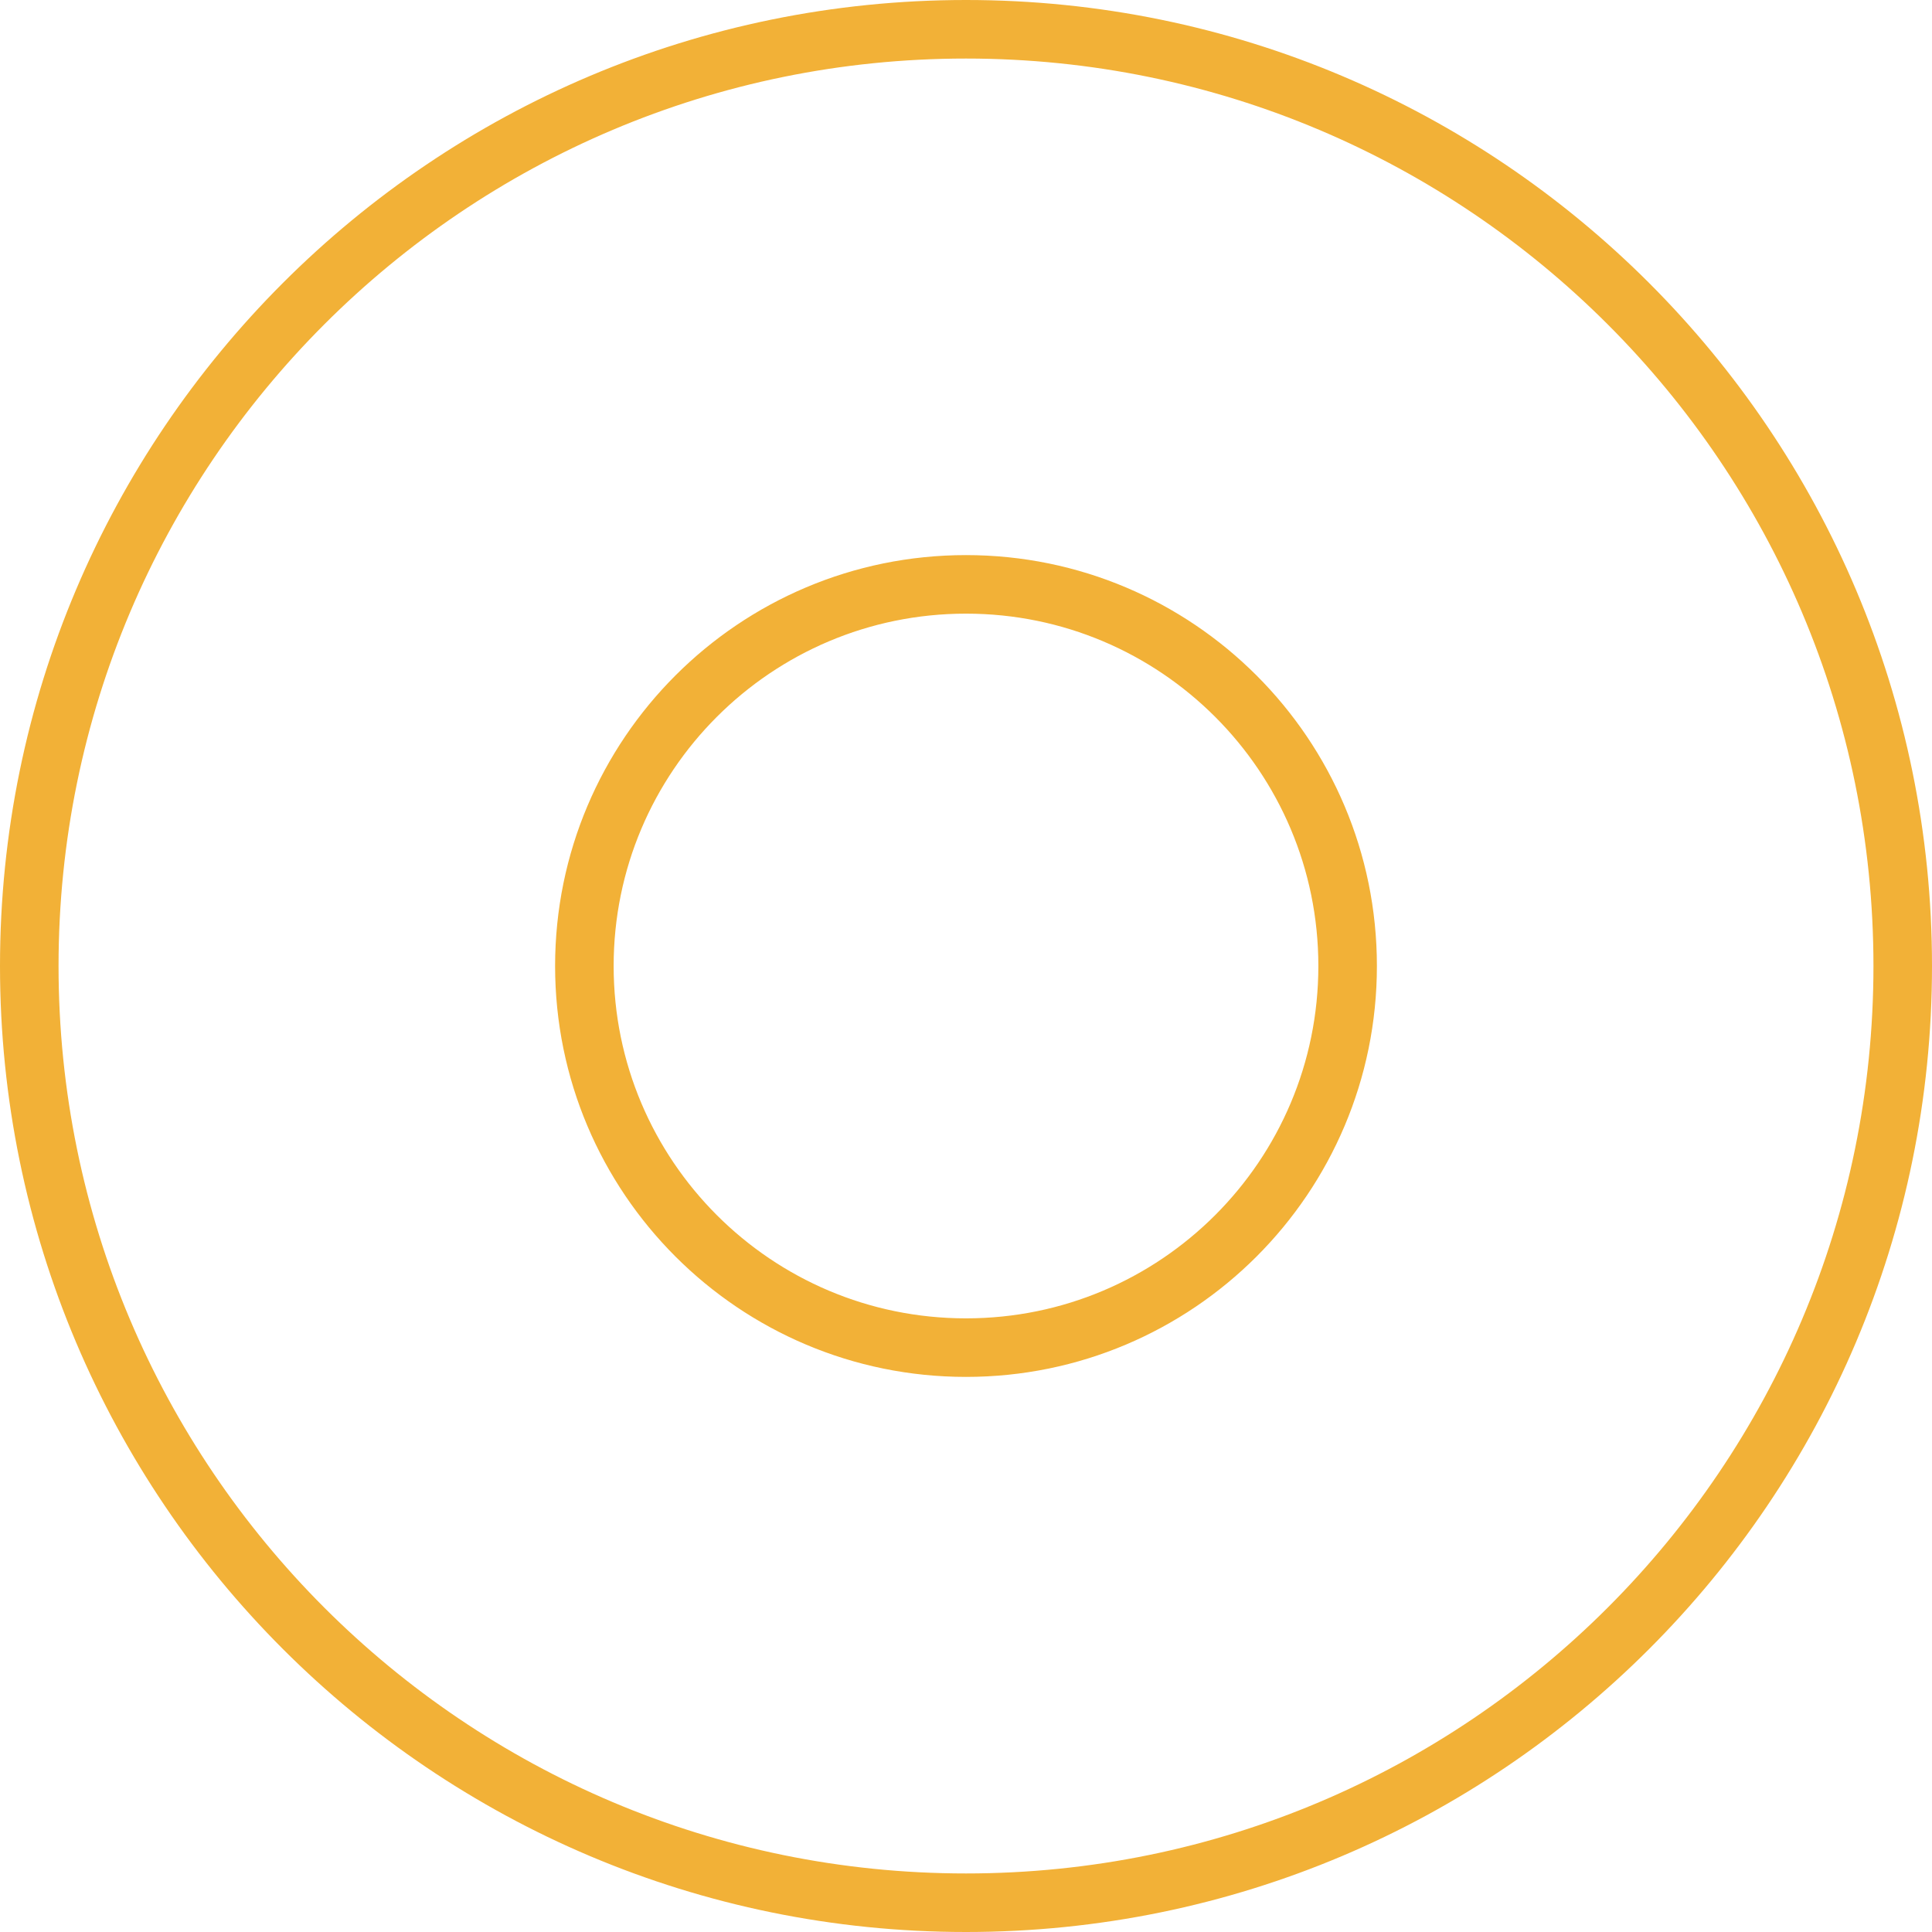
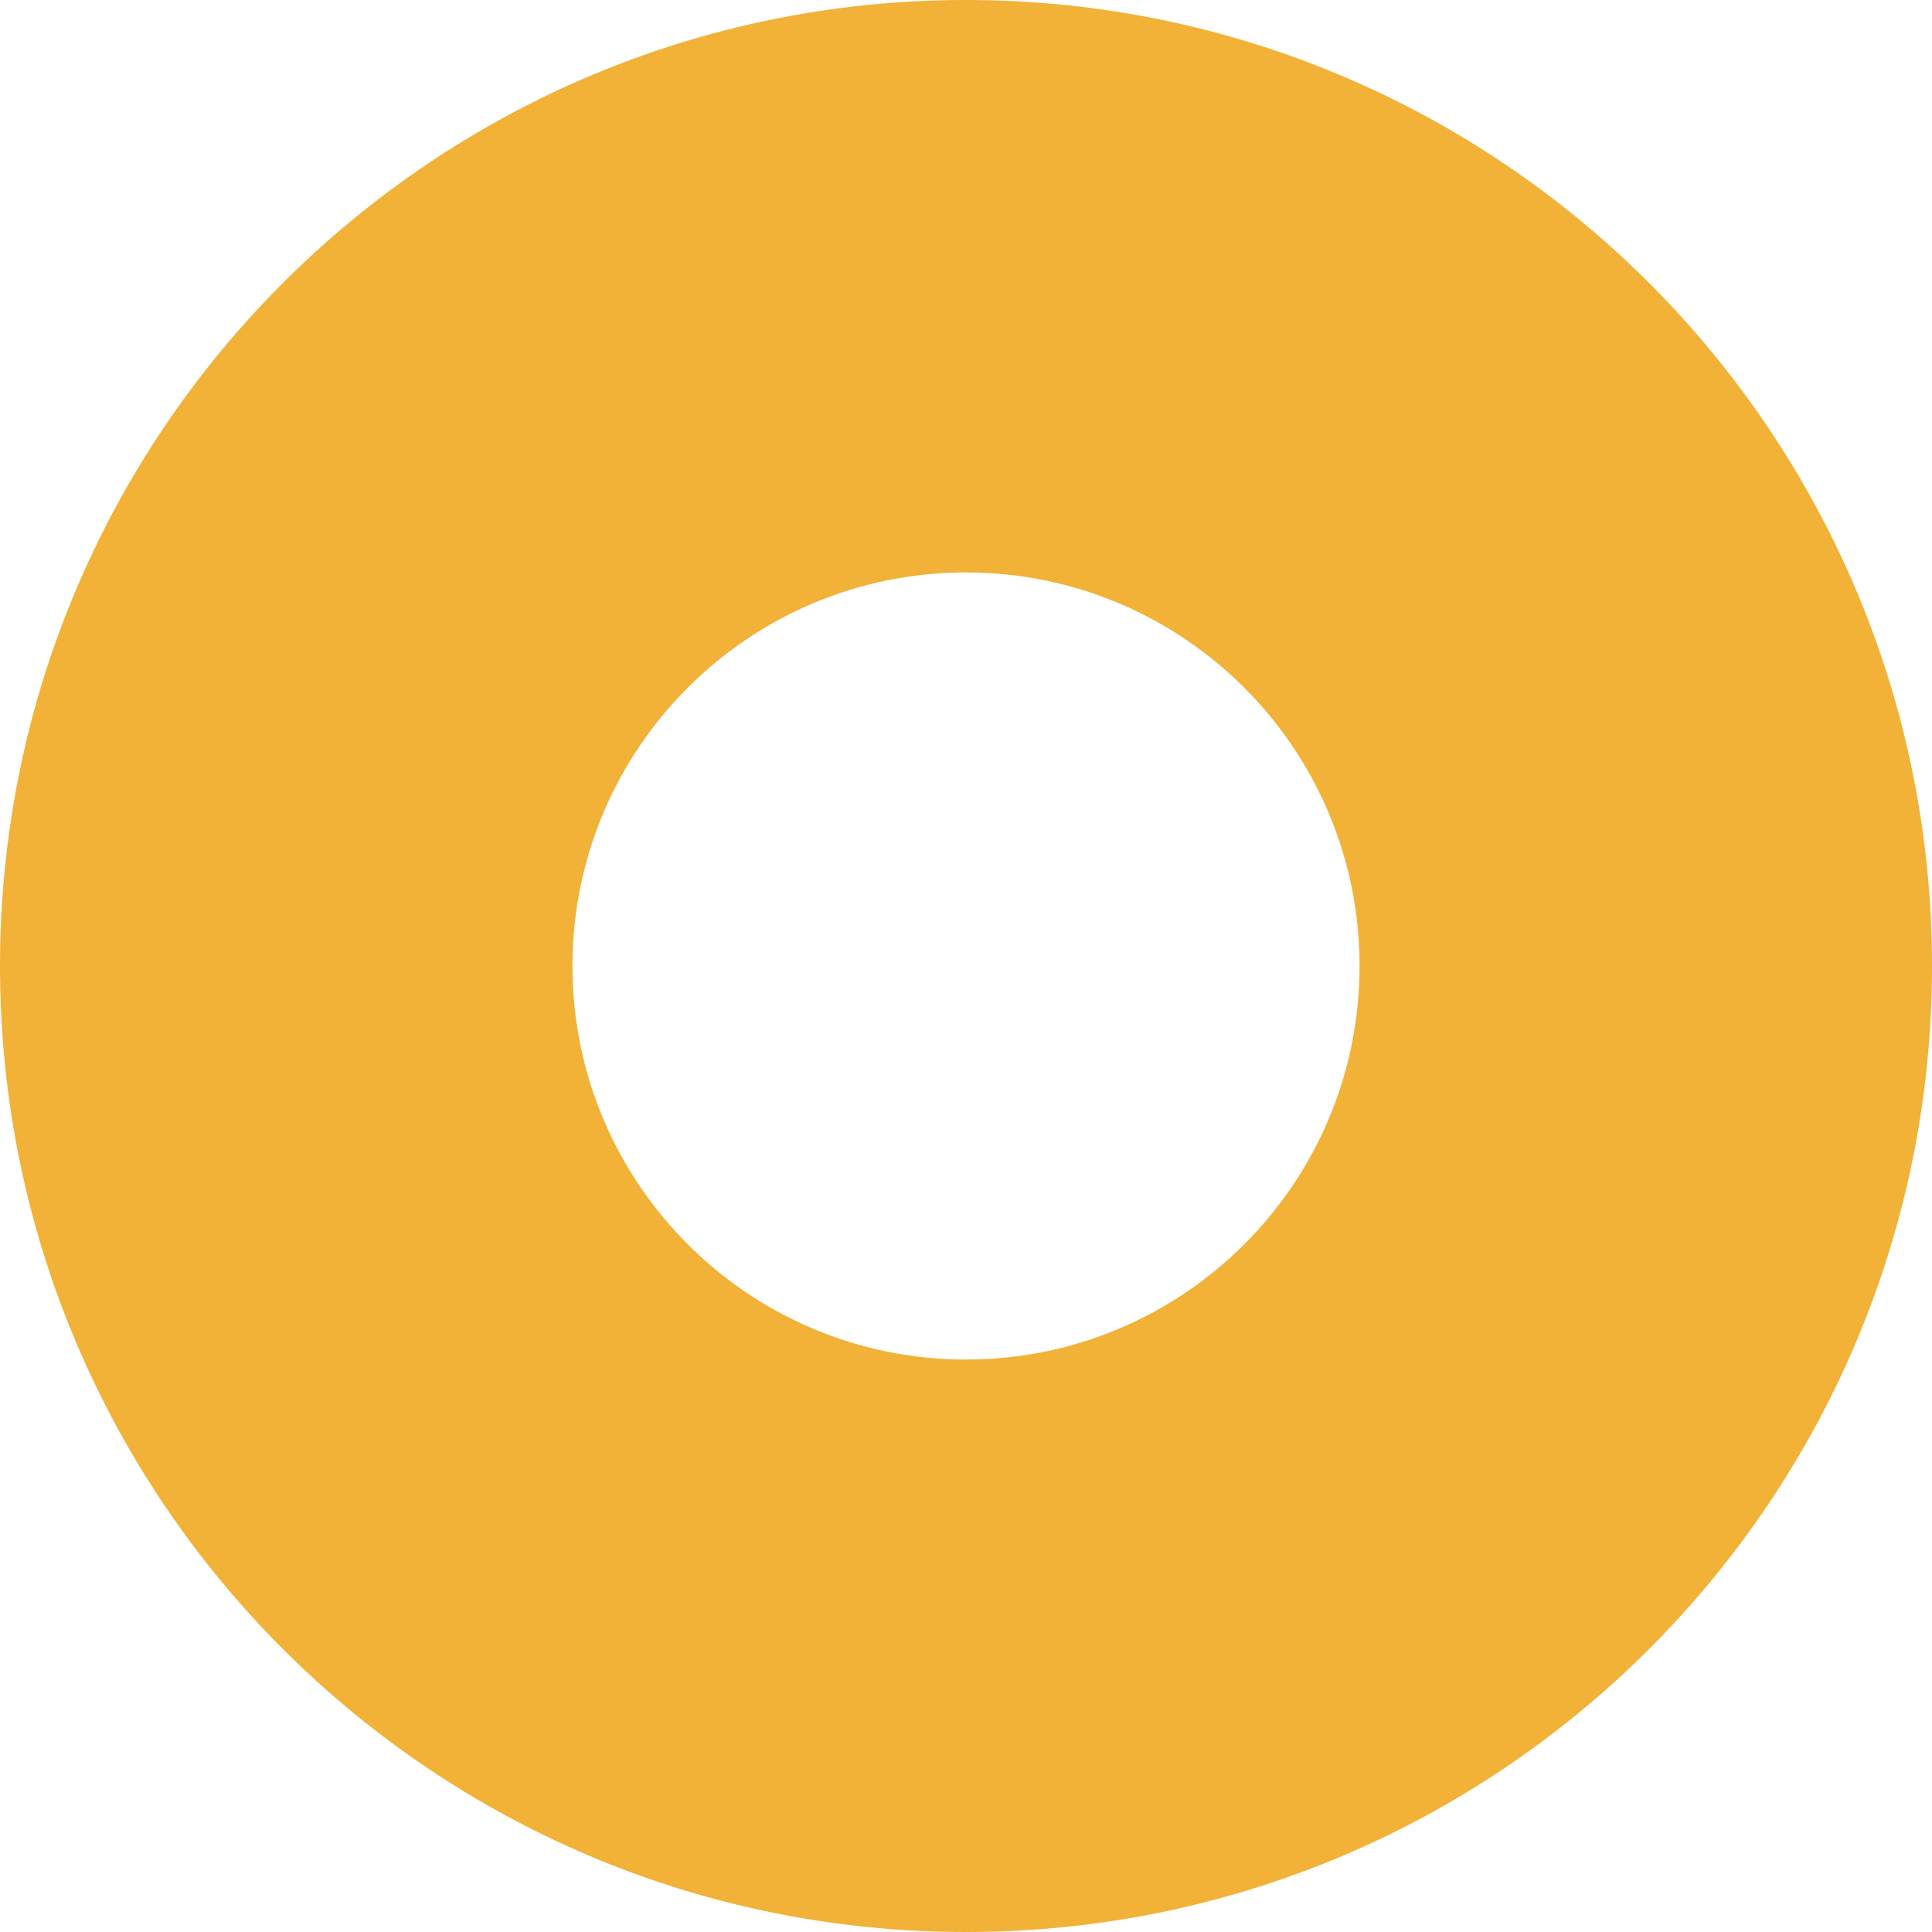
- <svg xmlns="http://www.w3.org/2000/svg" width="66" height="66">
-   <path d="M33 1c17.673 0 32 14.327 32 32 0 17.673-14.327 32-32 32C15.327 65 1 50.673 1 33 1 15.327 15.327 1 33 1Zm0 18.963c-7.2 0-13.037 5.837-13.037 13.037 0 7.2 5.837 13.037 13.037 13.037 7.2 0 13.037-5.837 13.037-13.037 0-7.2-5.837-13.037-13.037-13.037Z" stroke="#F2B137" stroke-width="2" fill="none" />
+ <svg xmlns="http://www.w3.org/2000/svg" width="64" height="64">
+   <path d="M32 0c17.673 0 32 14.327 32 32 0 17.673-14.327 32-32 32C14.327 64 0 49.673 0 32 0 14.327 14.327 0 32 0Zm0 18.963c-7.2 0-13.037 5.837-13.037 13.037 0 7.2 5.837 13.037 13.037 13.037 7.2 0 13.037-5.837 13.037-13.037 0-7.2-5.837-13.037-13.037-13.037Z" fill="#F2B137" />
</svg>
